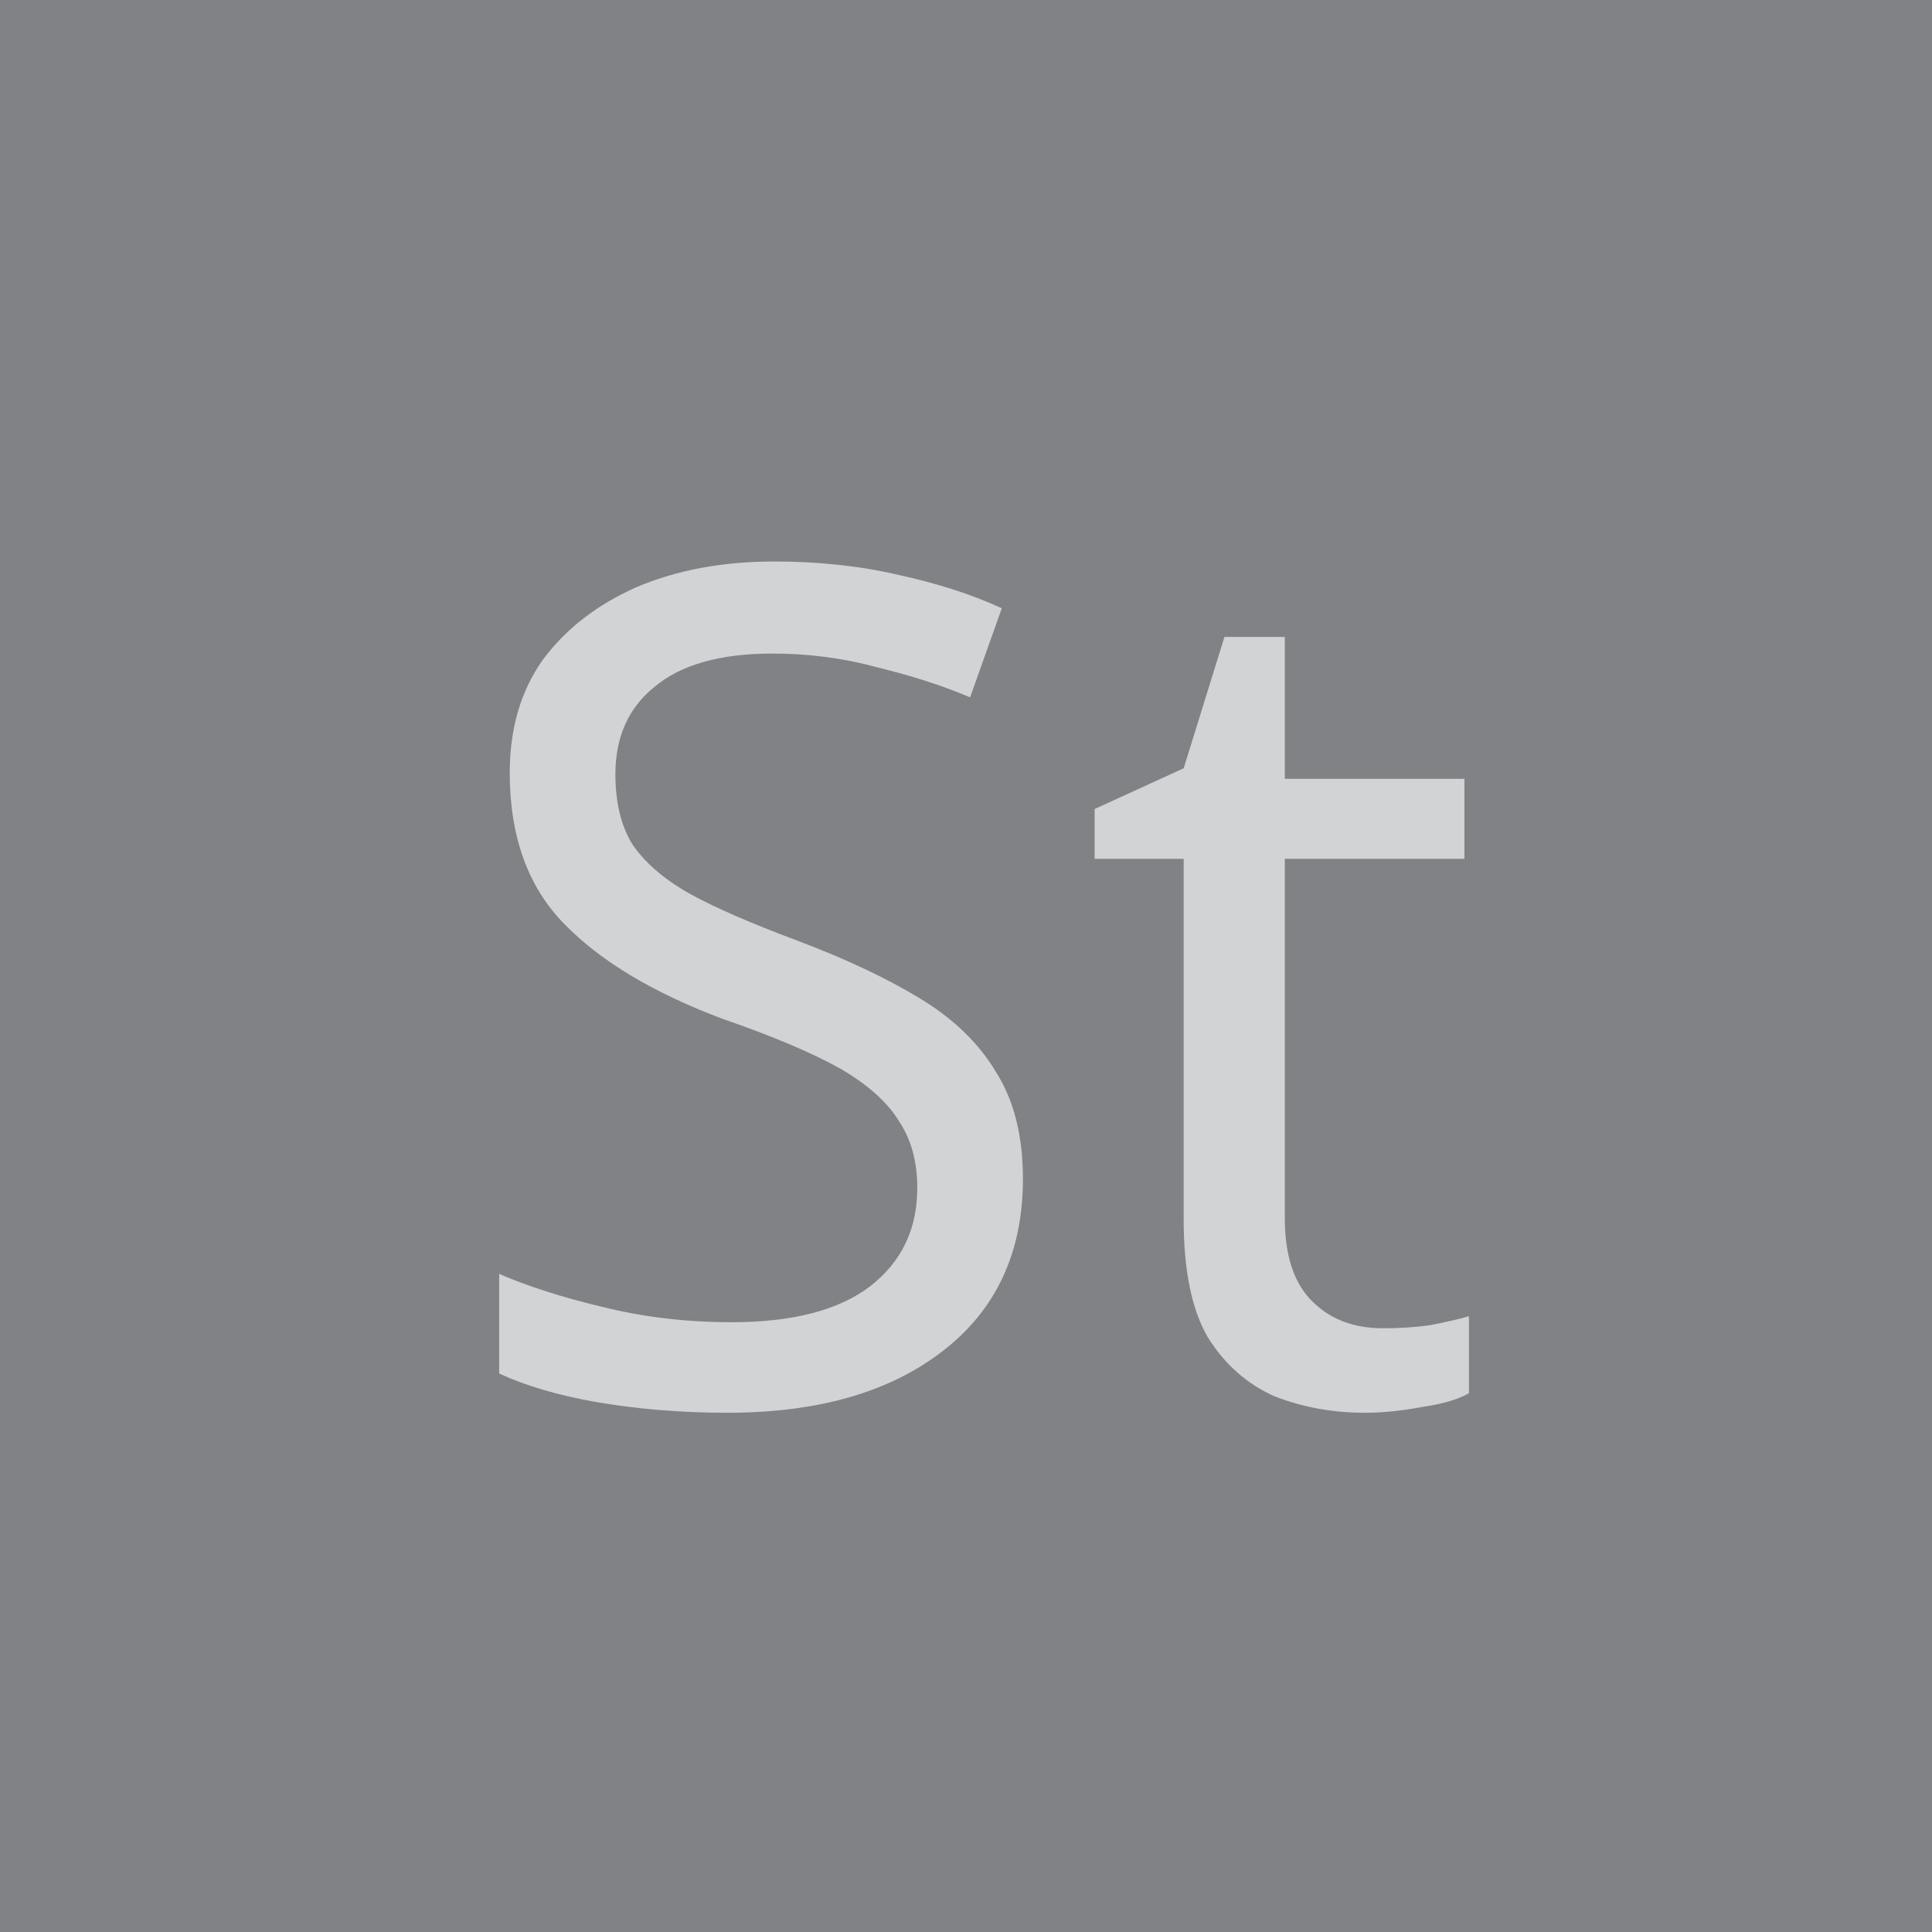
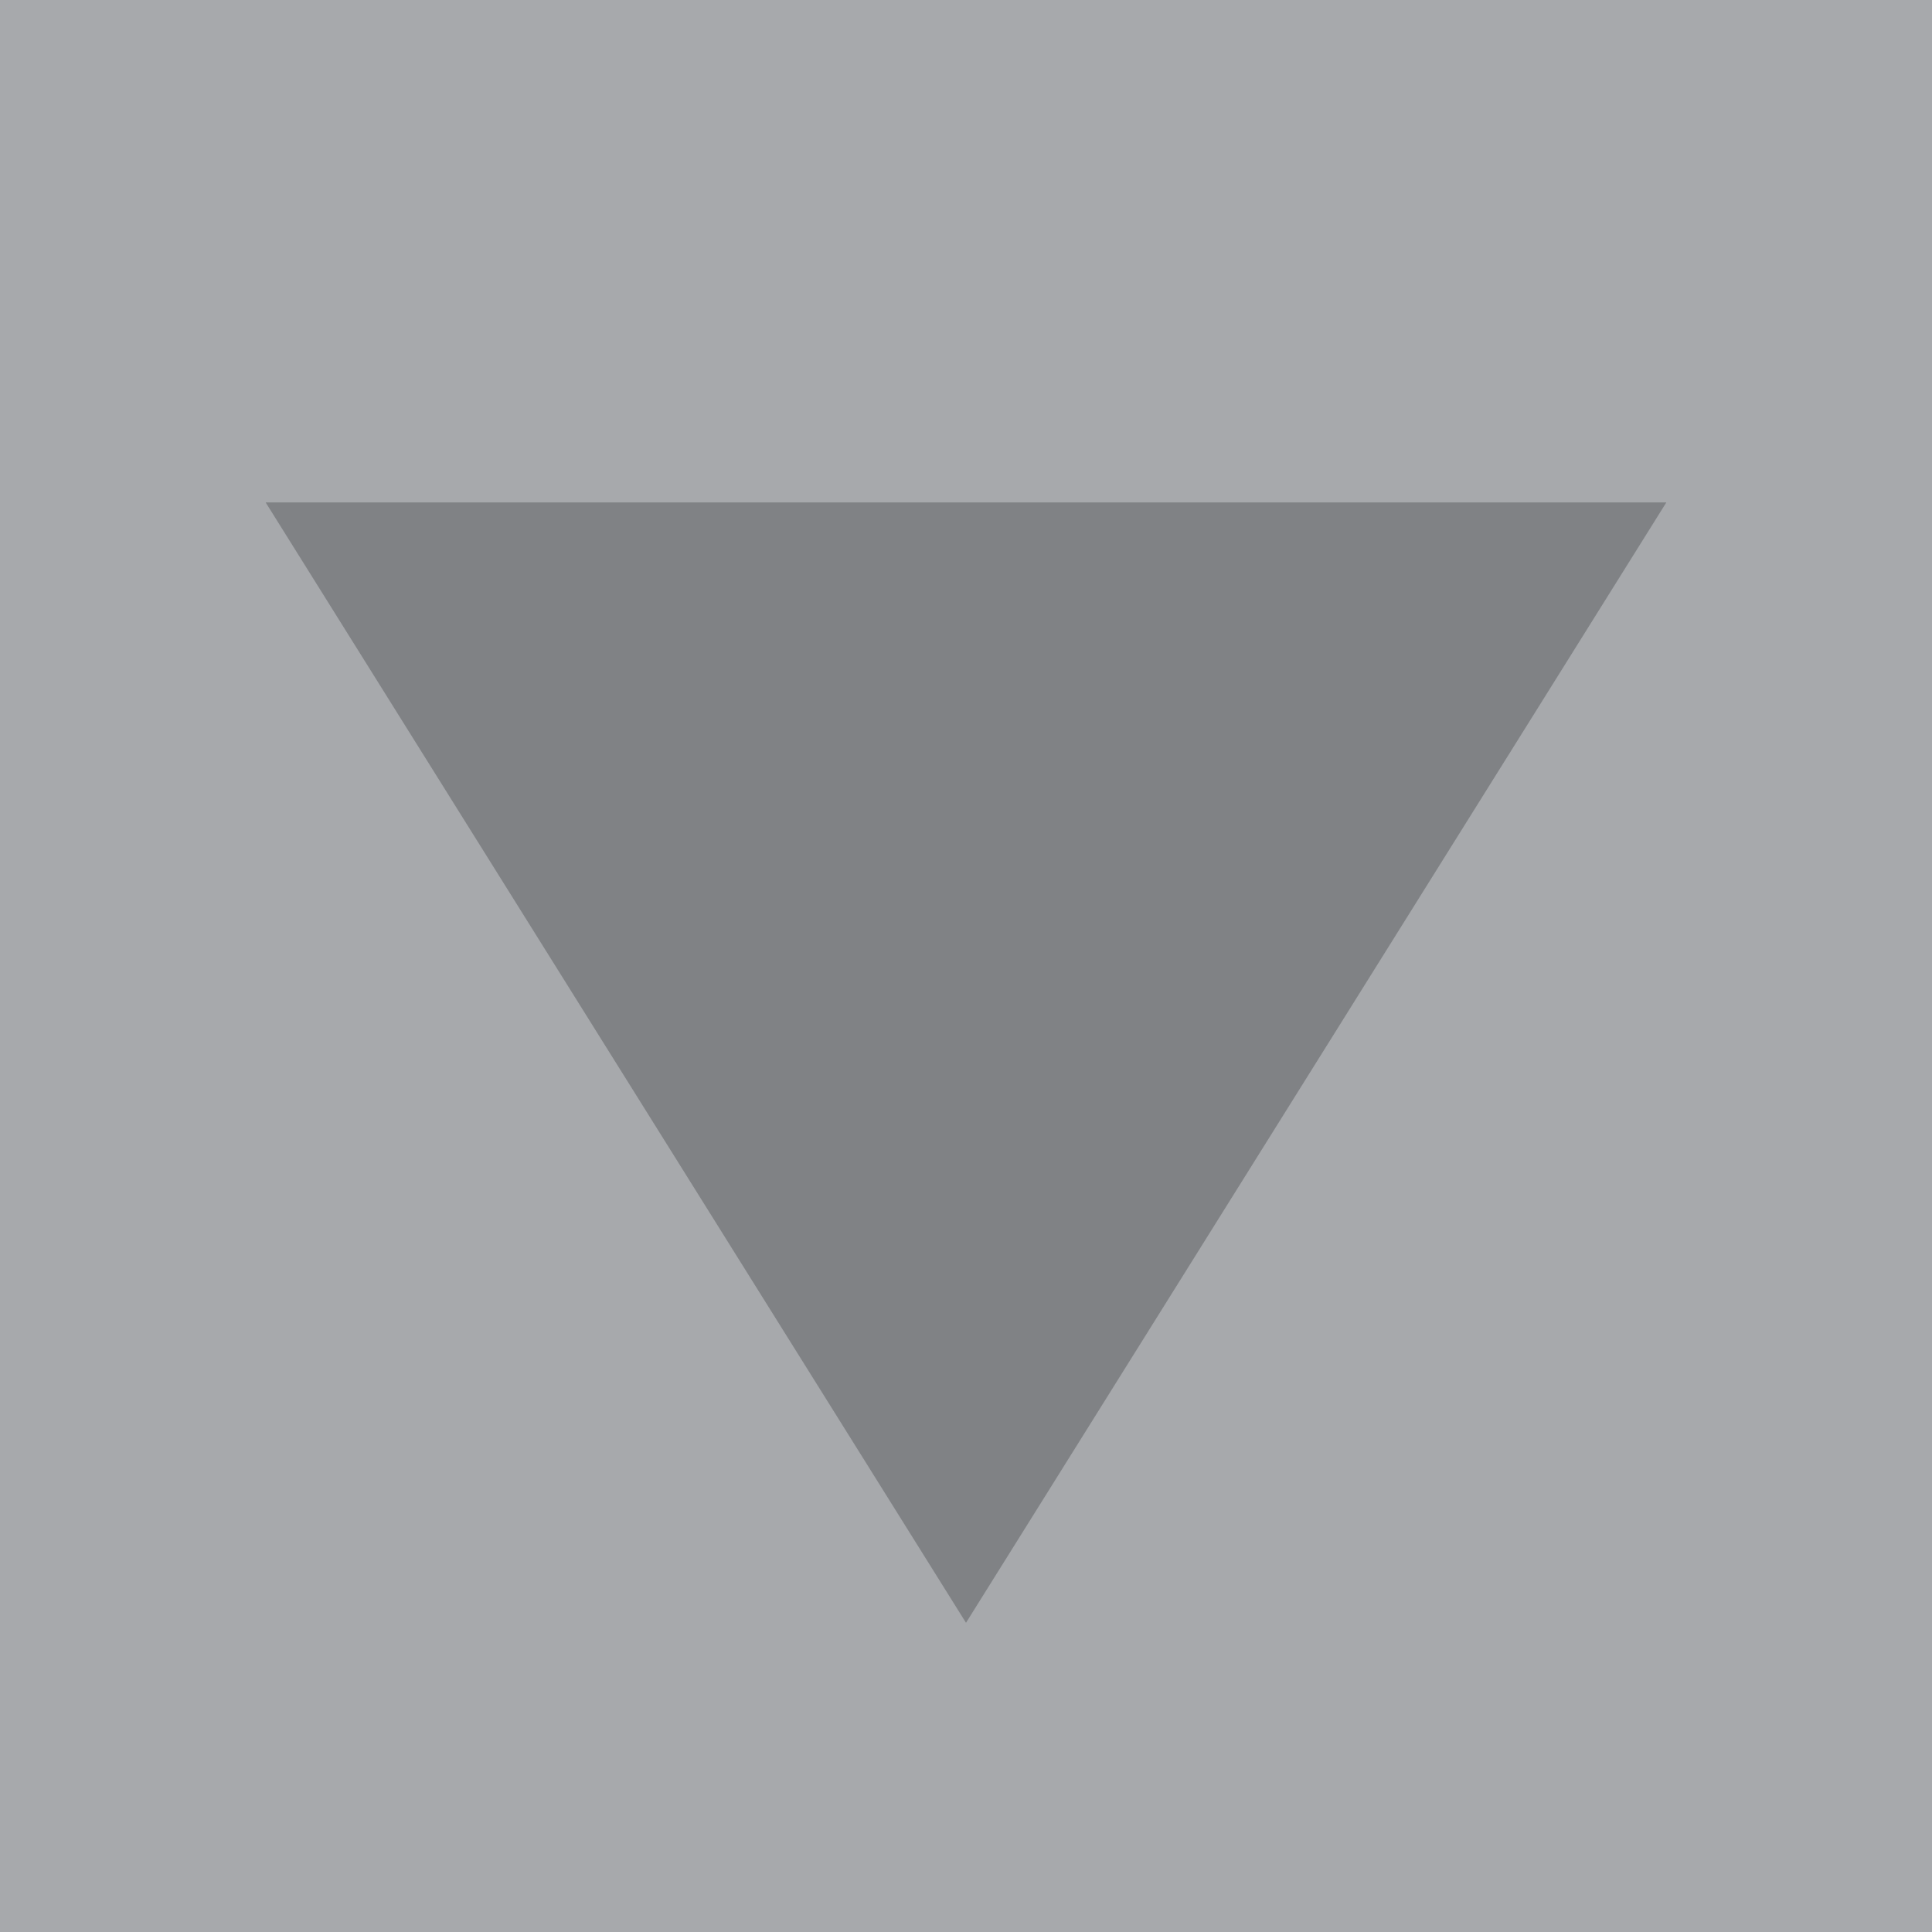
<svg xmlns="http://www.w3.org/2000/svg" version="1.1" x="0px" y="0px" width="20px" height="20px" viewBox="0 0 20 20" enable-background="new 0 0 20 20" xml:space="preserve">
  <defs>
</defs>
-   <rect fill="#808285" width="20" height="20" />
-   <text transform="matrix(1 0 0 1 4.5581 14.5)" fill="#D1D3D4" font-family="'MyriadPro-Bold'" font-size="12">St</text>
+   <rect fill="#A7A9AC" width="20" height="20" />
+   <polygon fill="#808285" points="2.75,5.201 10,16.799 17.25,5.201 " />
</svg>
